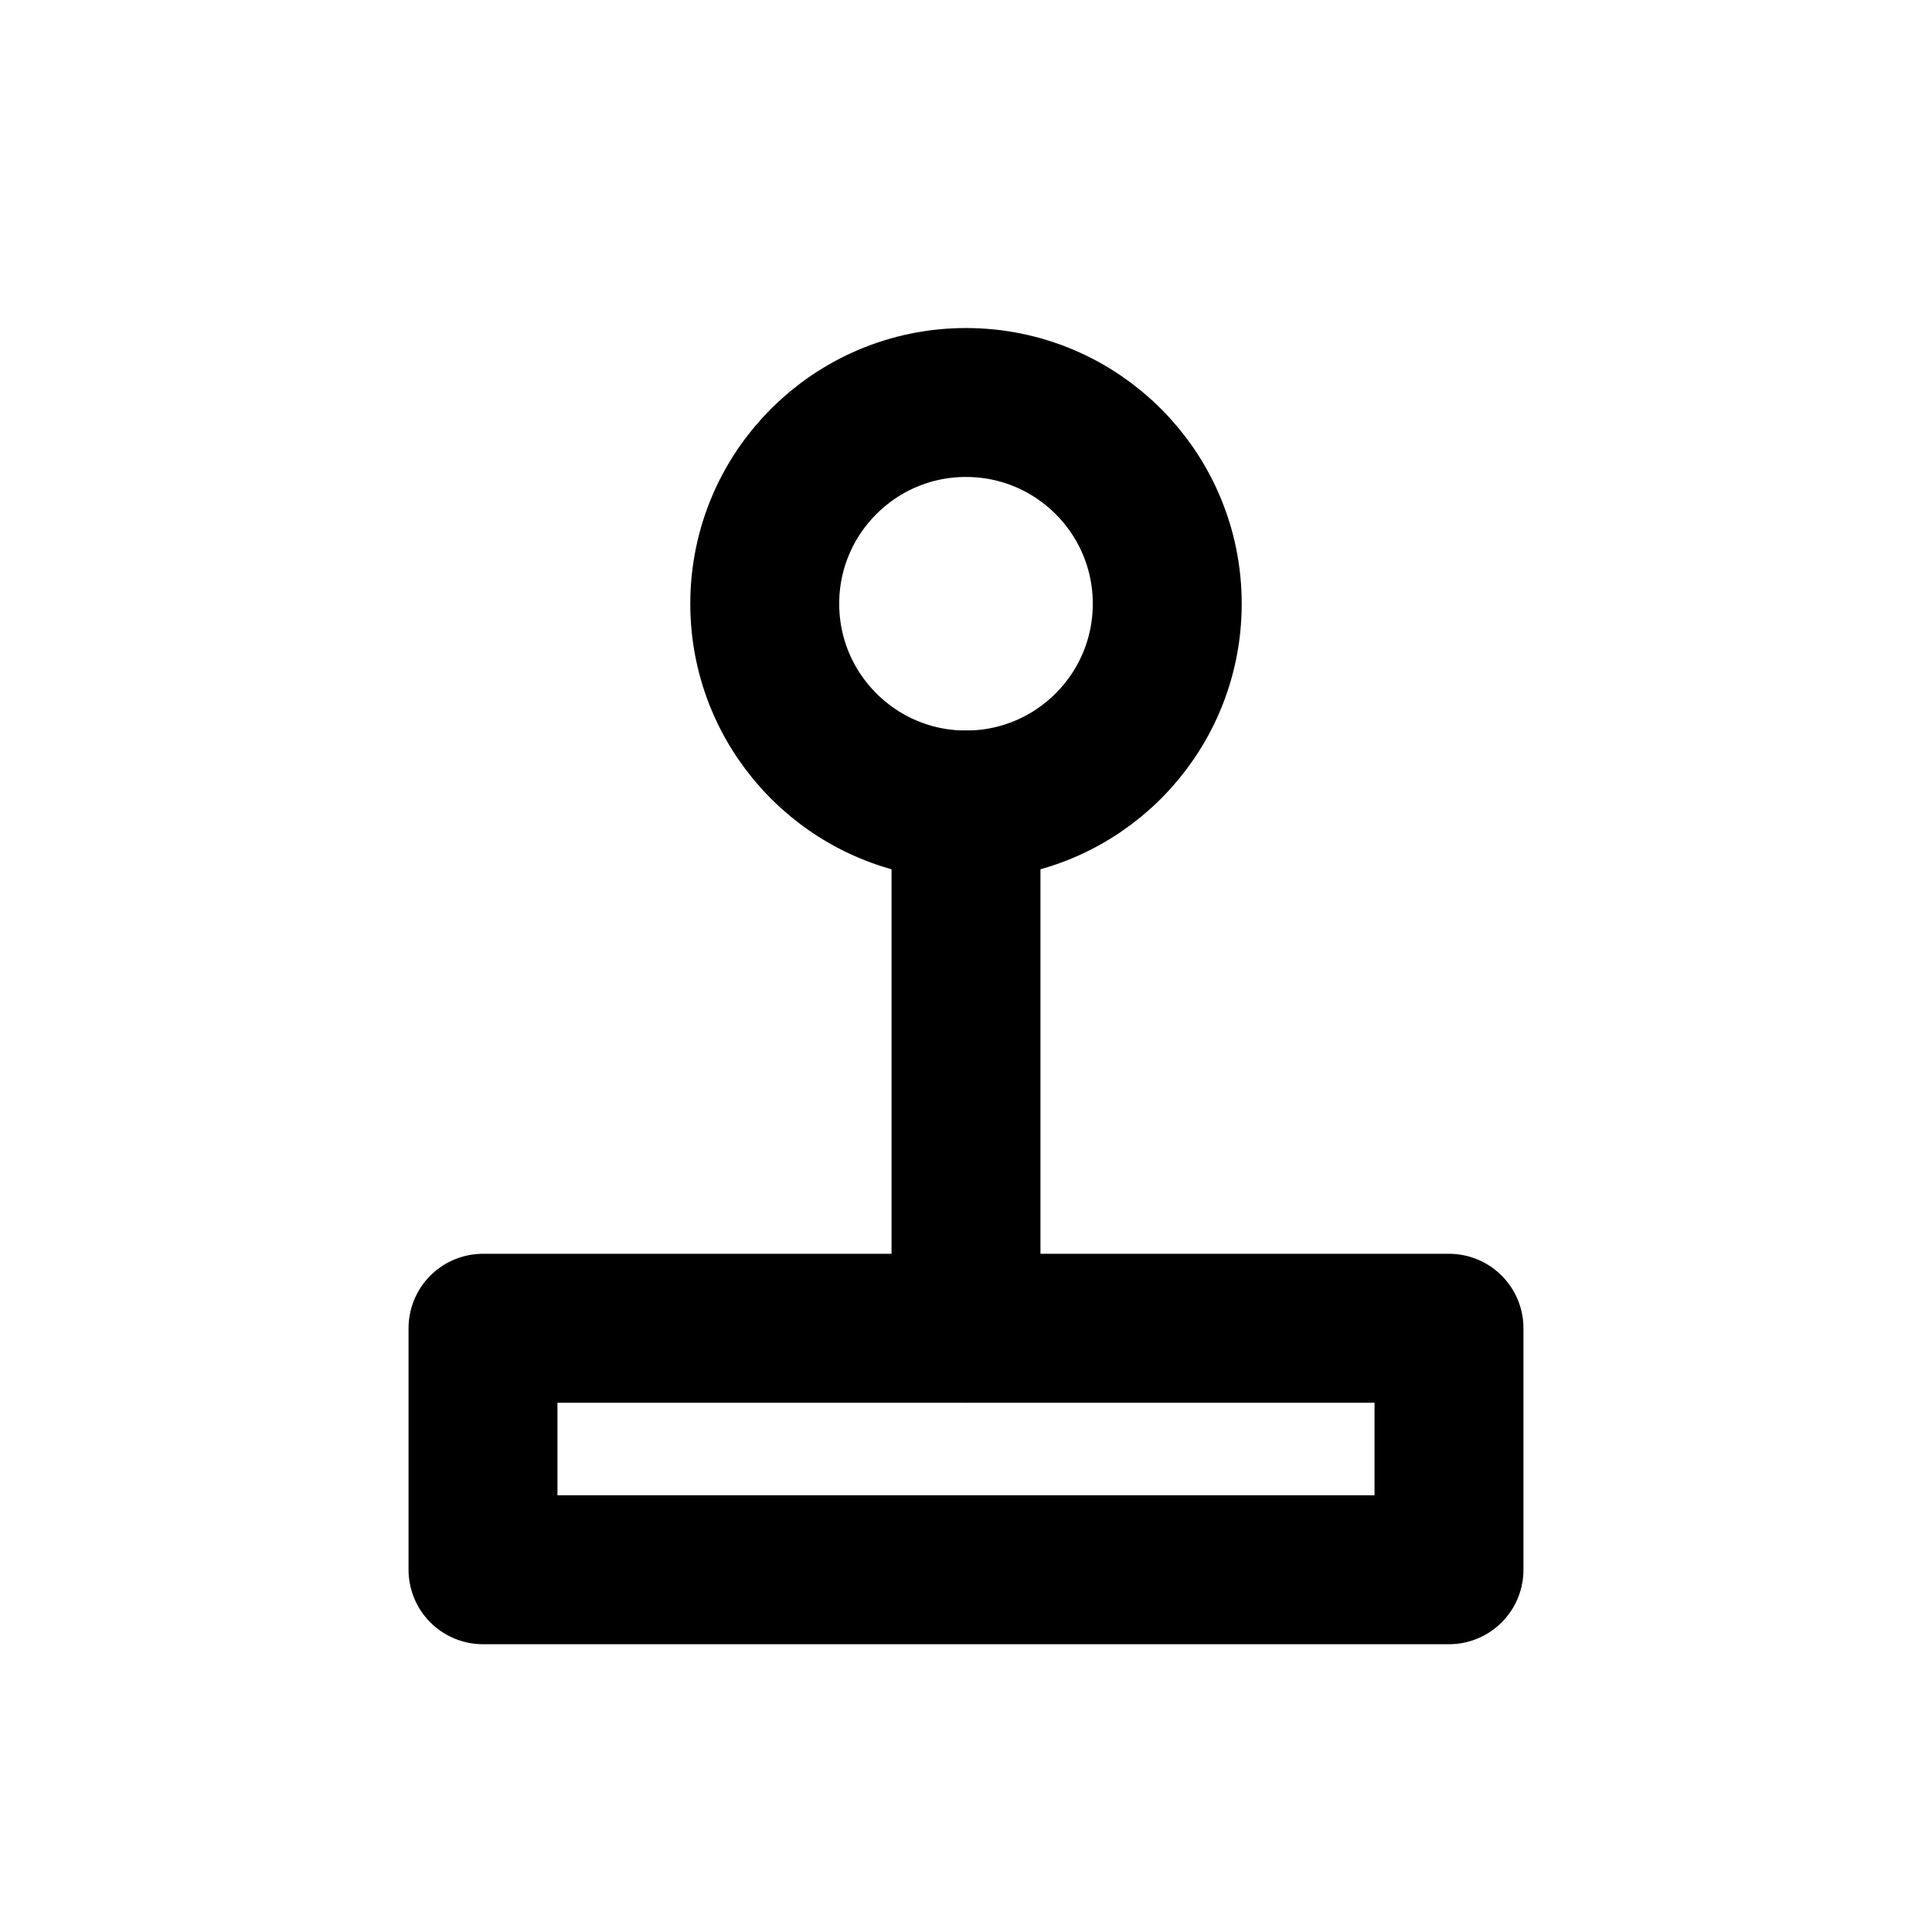
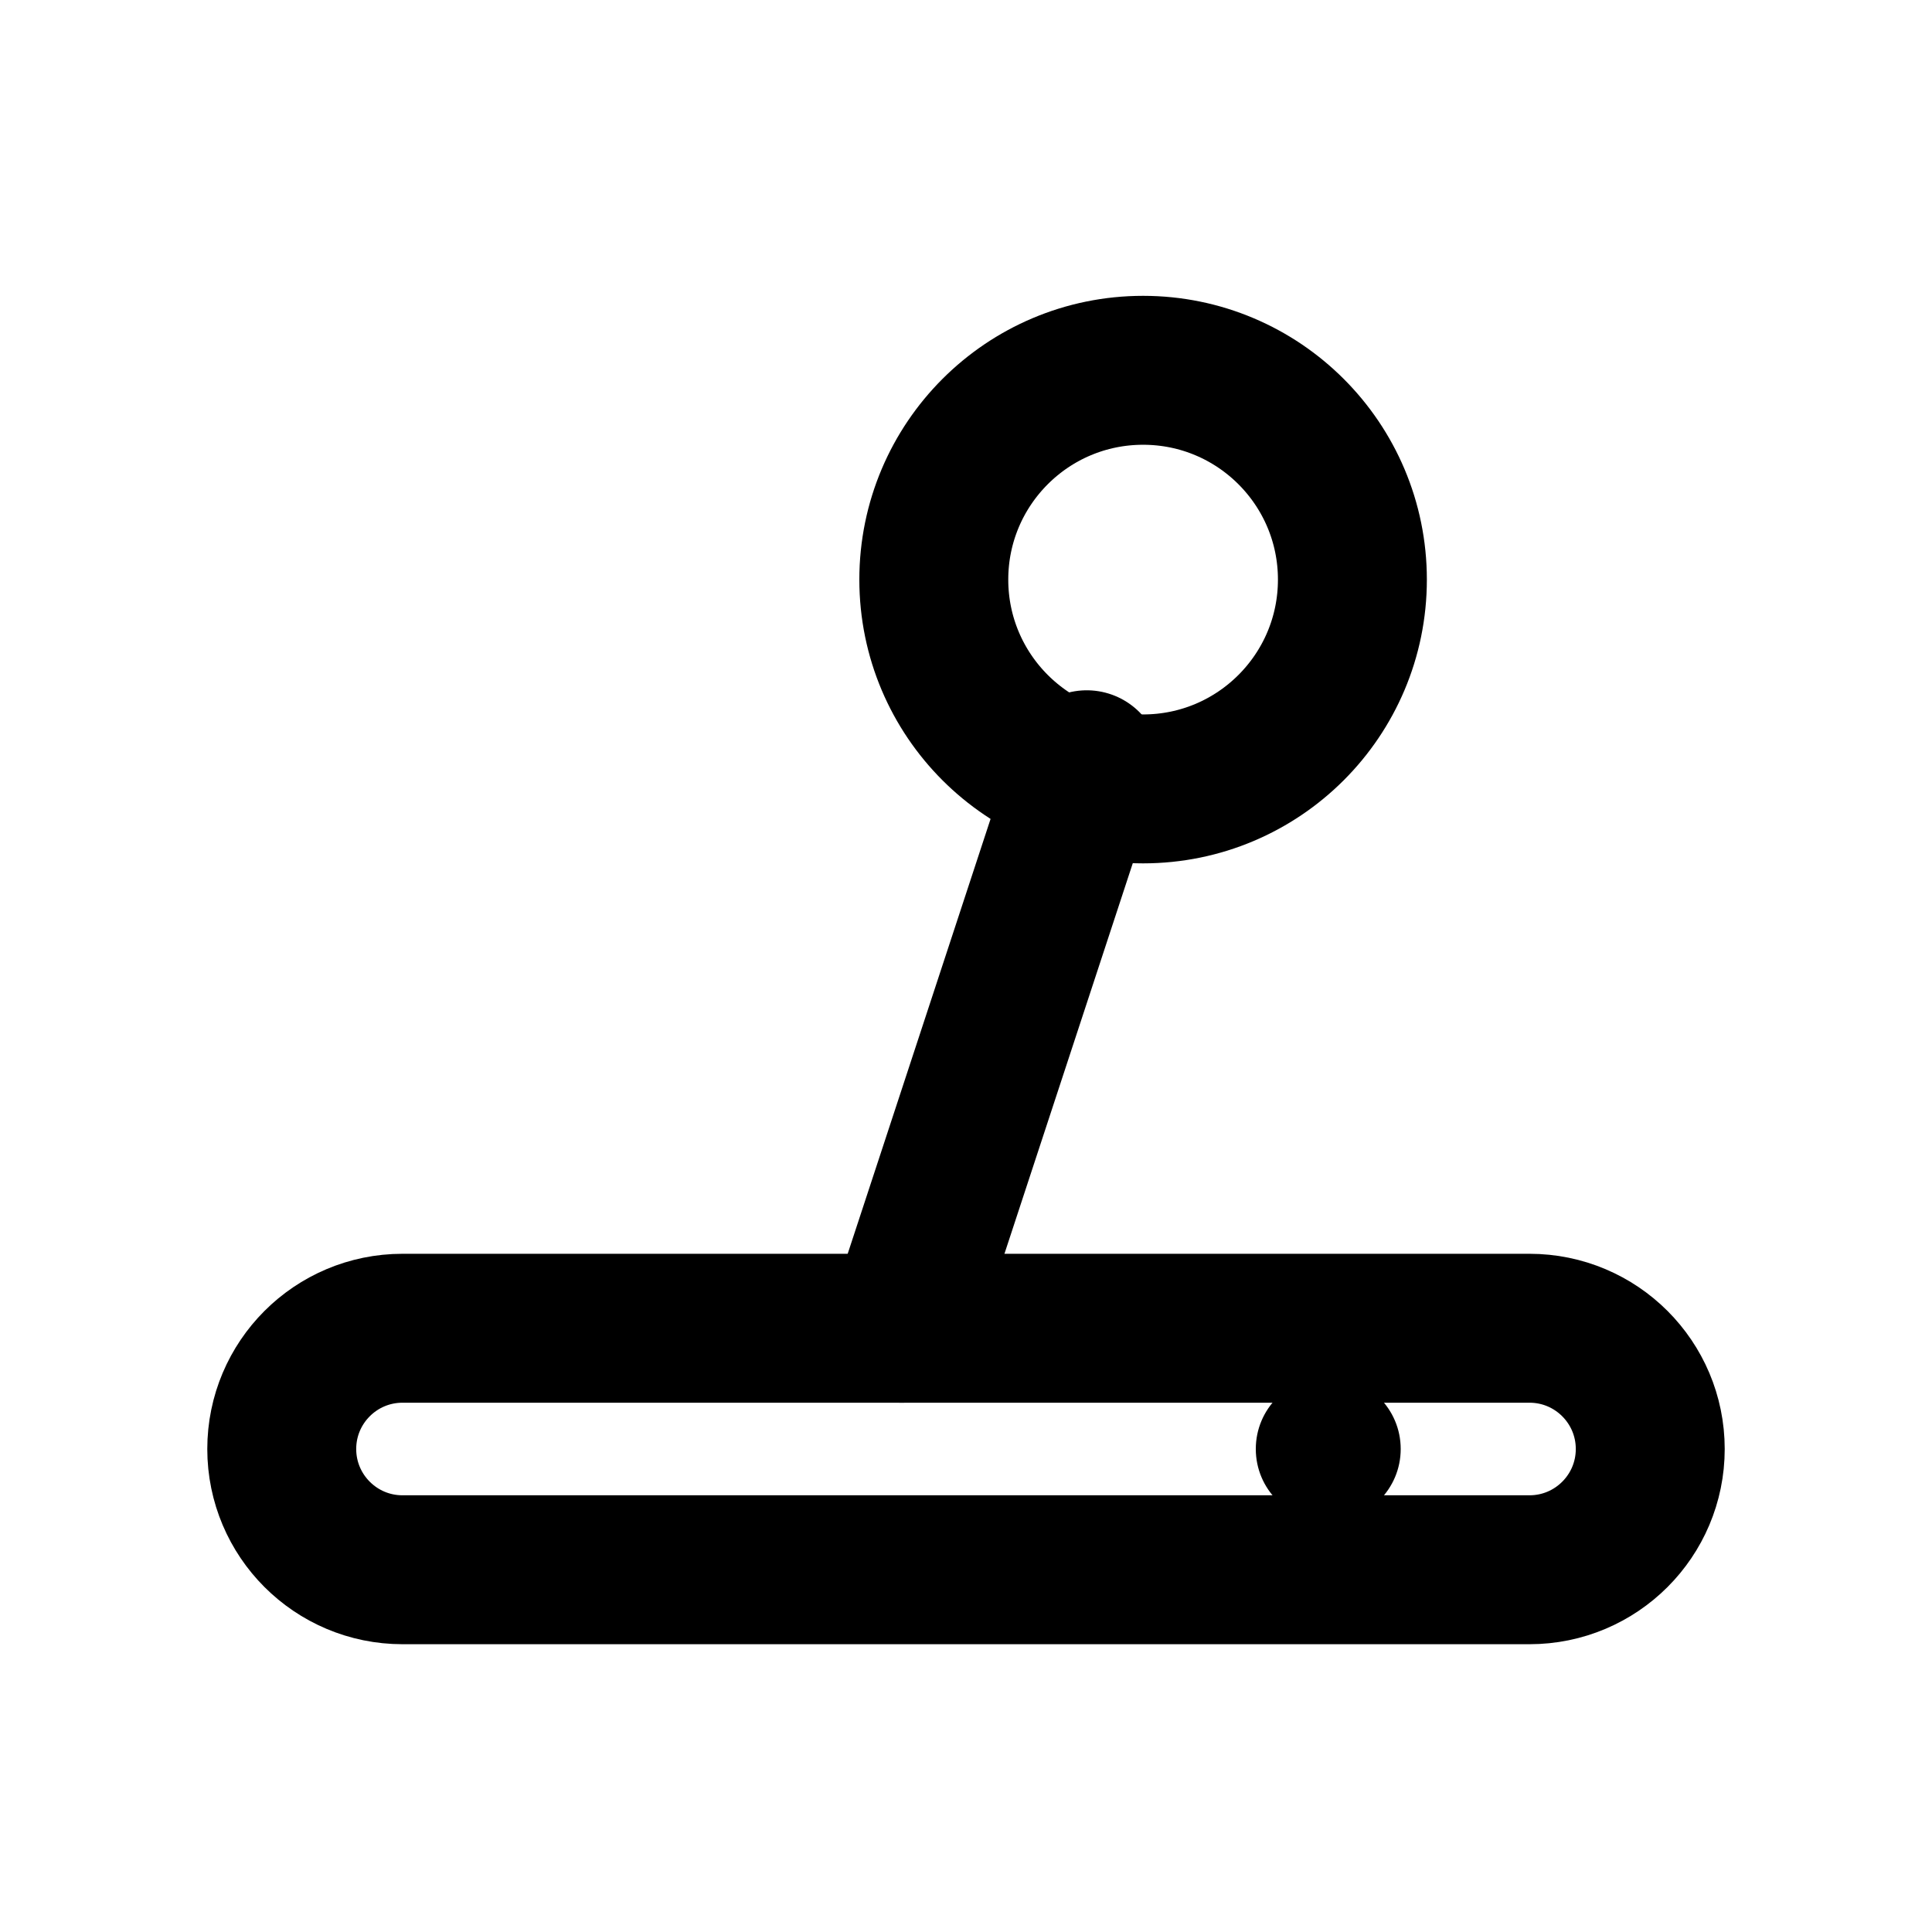
<svg xmlns="http://www.w3.org/2000/svg" viewBox="0 0 24 24" width="24" height="24" fill="none" aria-hidden="true">
-   <path d="M6.0 16.5 H18.0 V19.5 H6.0 Z" stroke="currentColor" stroke-width="1.85" stroke-linecap="round" stroke-linejoin="round" fill="none" />
-   <line x1="12.0" y1="16.5" x2="12.0" y2="10.0" stroke="currentColor" stroke-width="1.85" stroke-linecap="round" stroke-linejoin="round" fill="none" />
-   <circle cx="12.0" cy="7.5" r="2.5" stroke="currentColor" stroke-width="1.85" stroke-linecap="round" stroke-linejoin="round" fill="none" />
+   <path d="M5.0 16.5 H19.0 A1.5 1.5 0 0 1 19.0 19.5 H5.0 A1.5 1.5 0 0 1 5.0 16.5 Z" stroke="currentColor" stroke-width="1.85" stroke-linecap="round" stroke-linejoin="round" fill="none" />
+   <circle cx="16.5" cy="18.0" r="0.9" fill="currentColor" />
+   <line x1="11.2" y1="16.5" x2="13.5" y2="9.5" stroke="currentColor" stroke-width="1.85" stroke-linecap="round" />
+   <circle cx="14.2" cy="7.2" r="2.6" stroke="currentColor" stroke-width="1.85" stroke-linecap="round" stroke-linejoin="round" fill="none" />
</svg>
